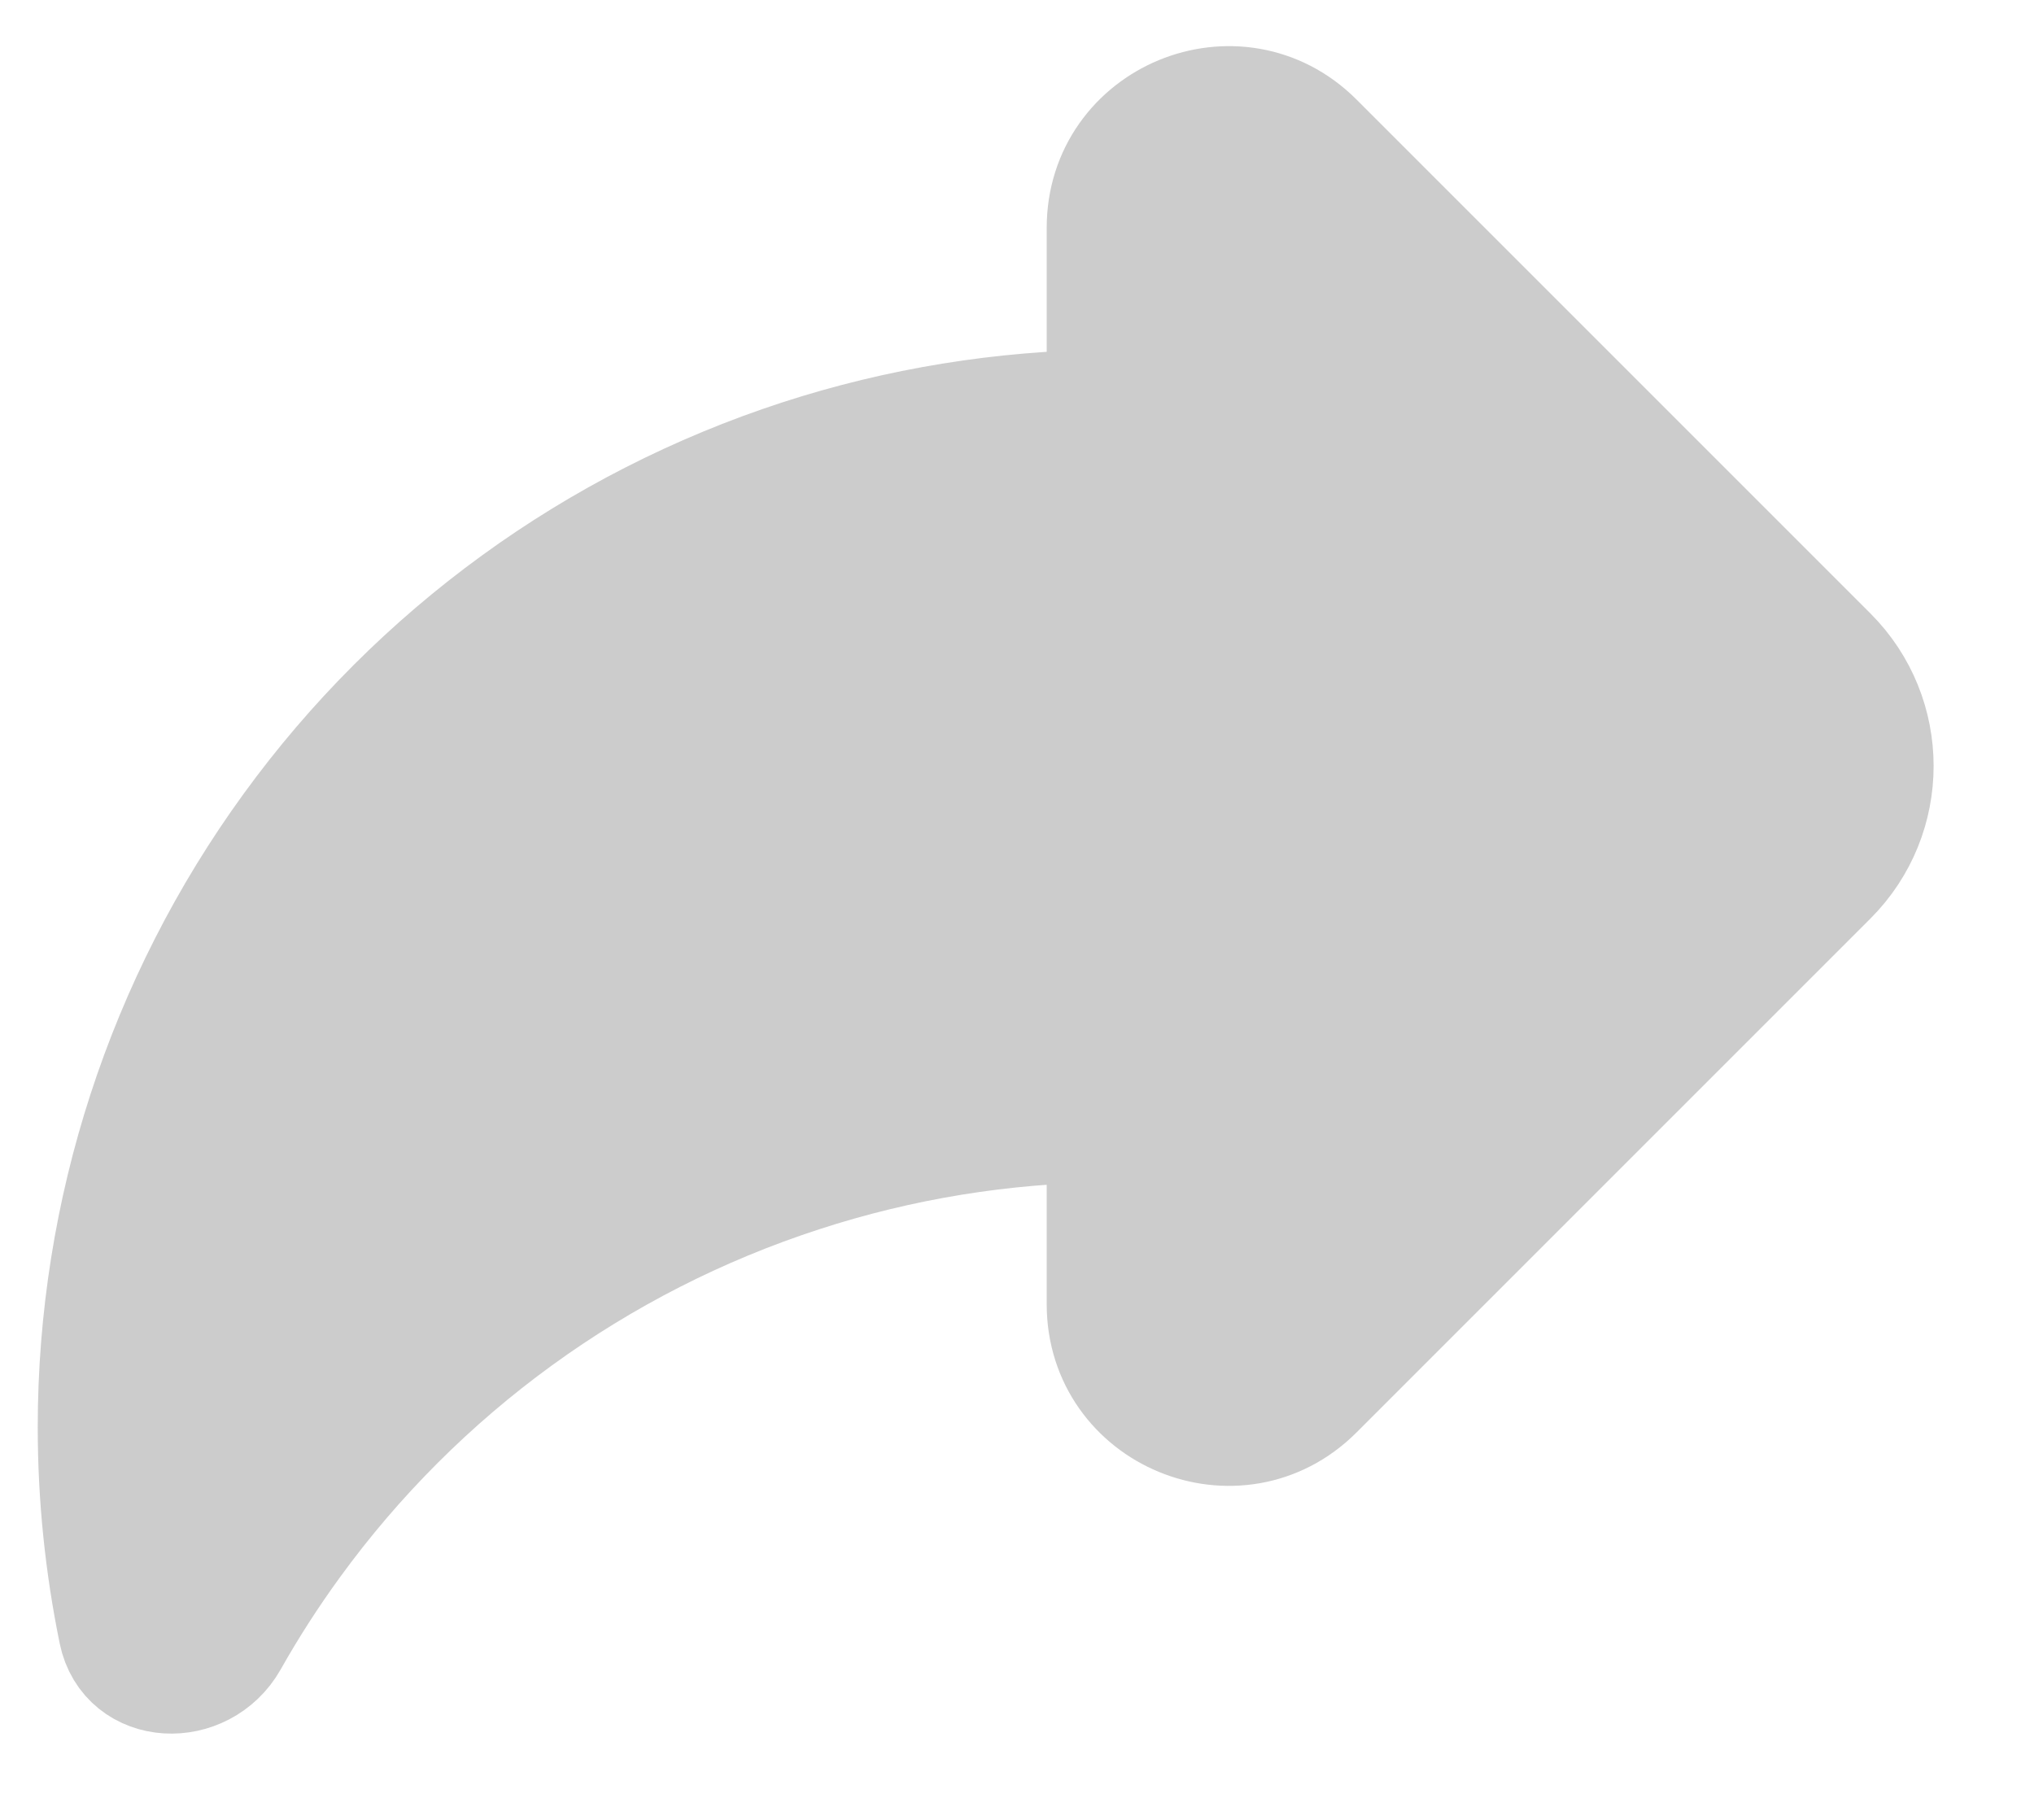
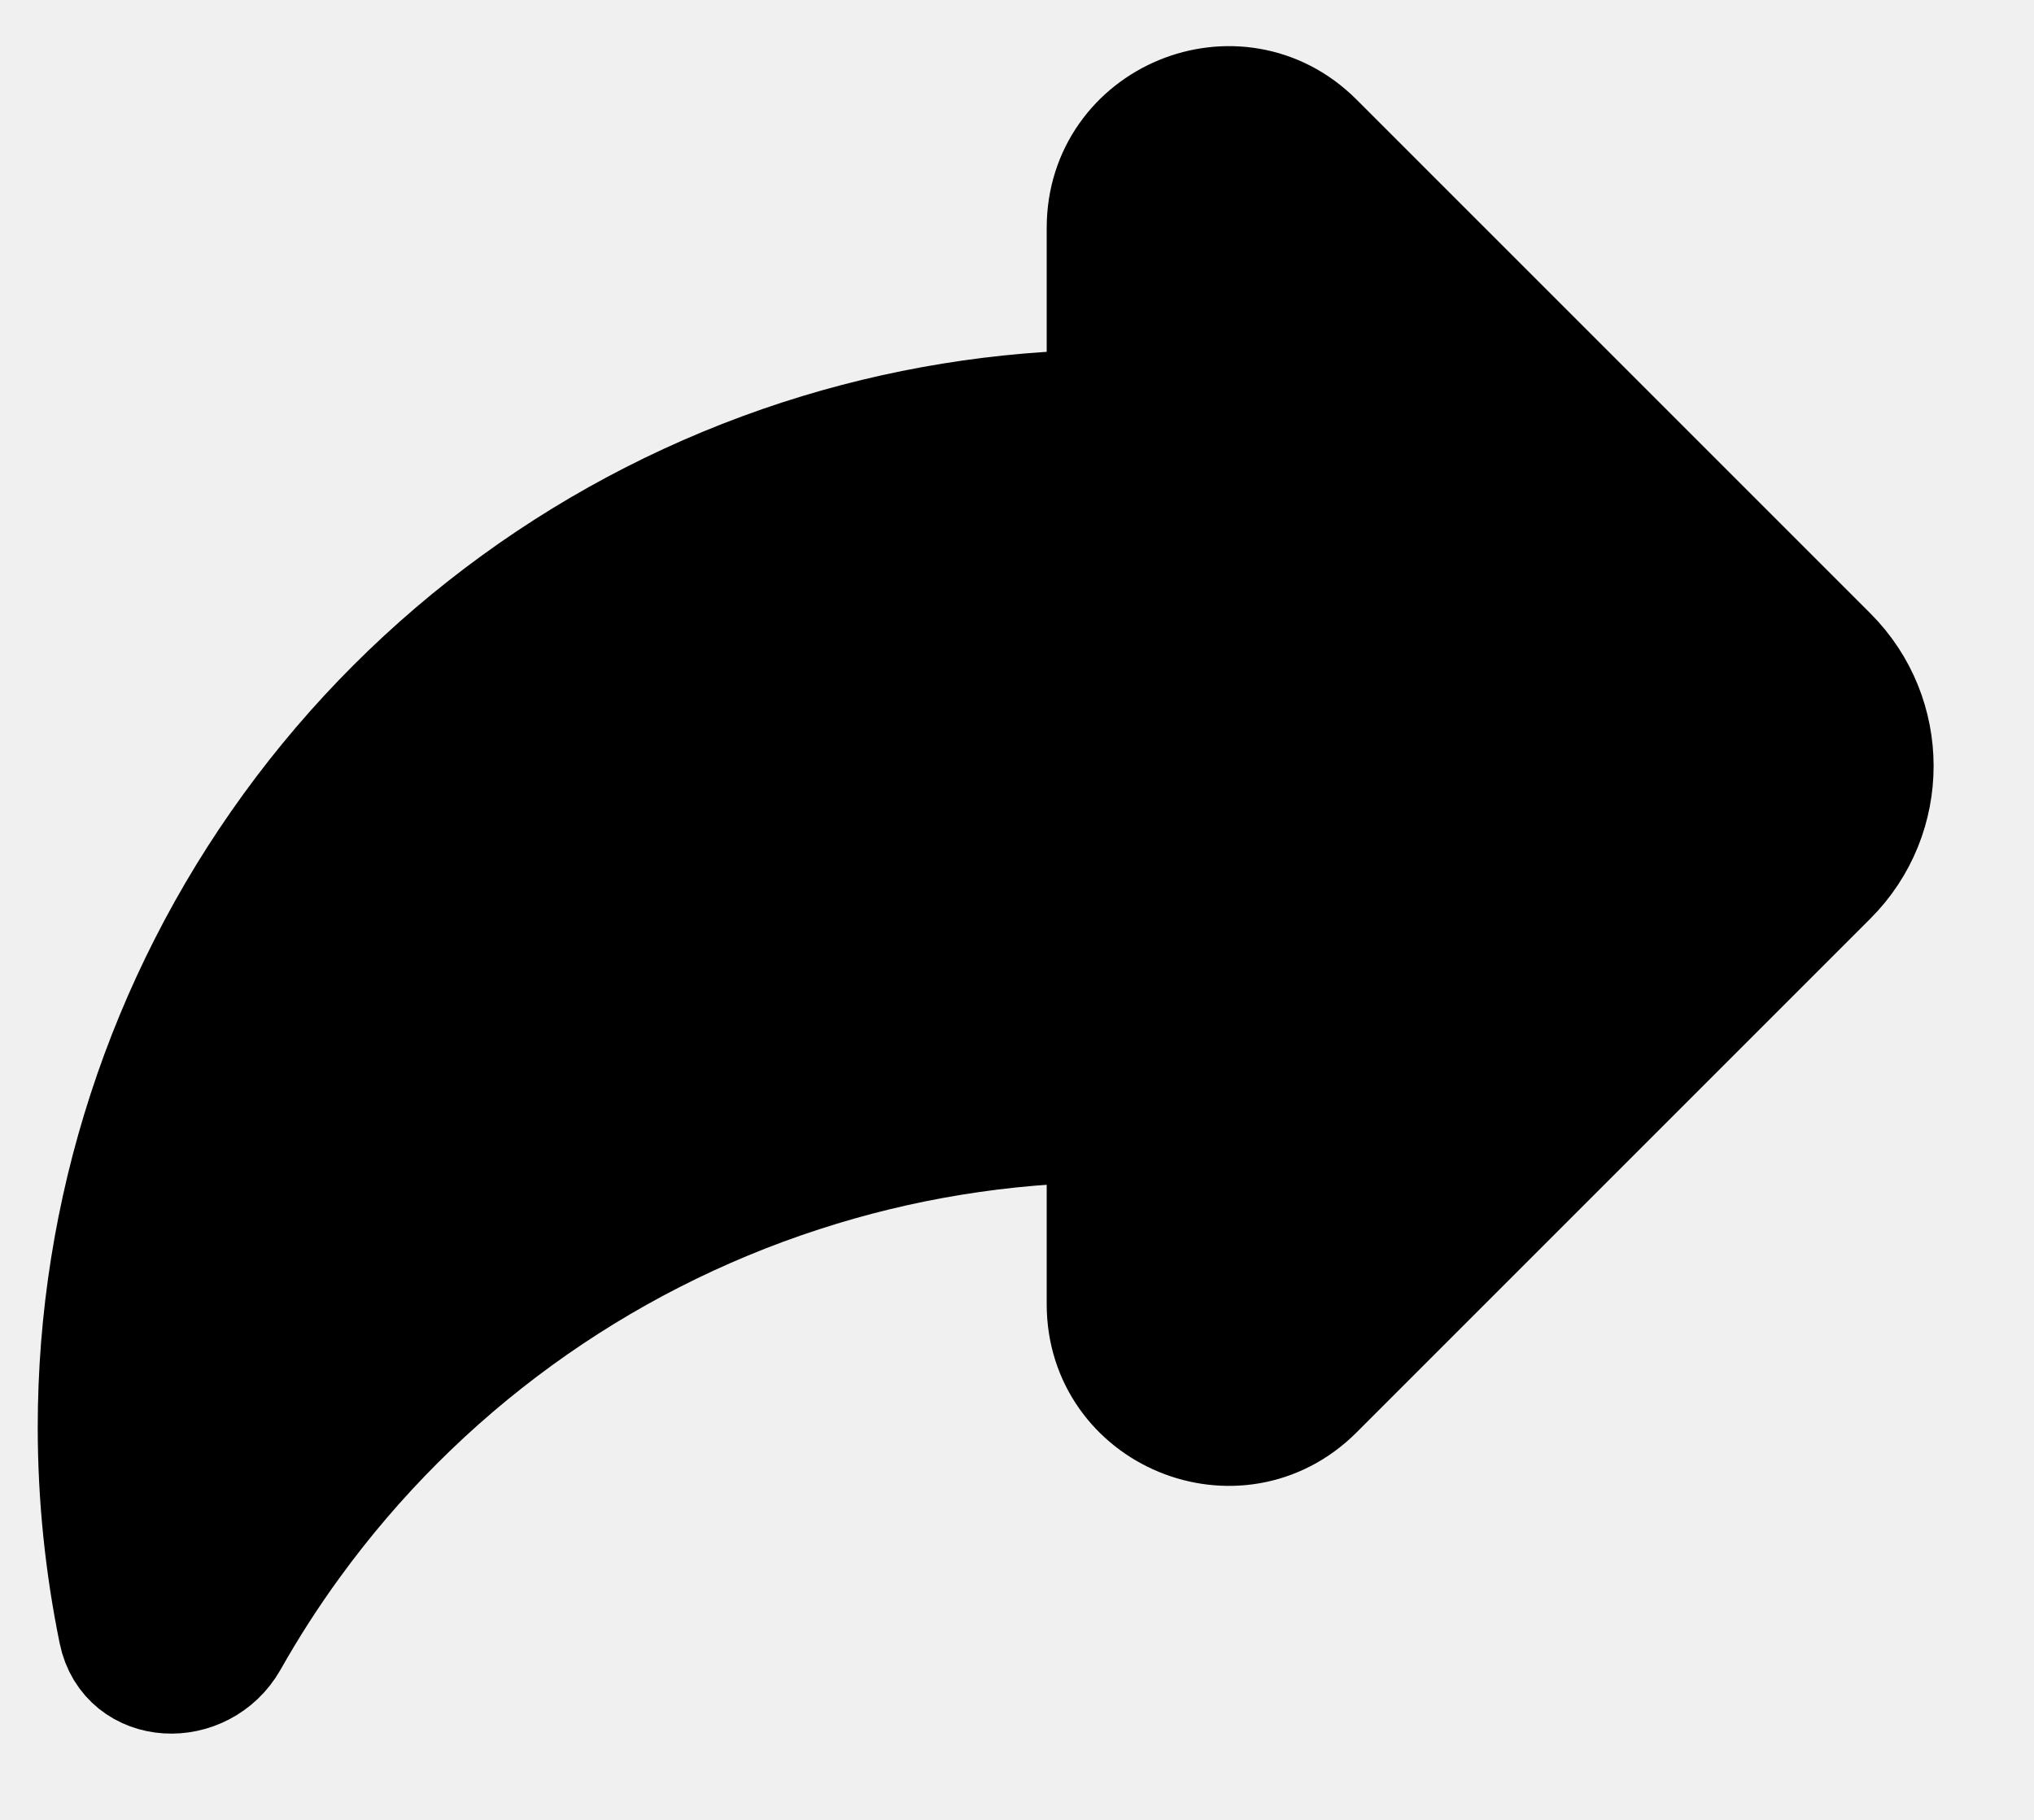
<svg xmlns="http://www.w3.org/2000/svg" width="19" height="17" viewBox="0 0 19 17" fill="none">
-   <rect width="19" height="17" fill="#EBEBEB" />
-   <g clip-path="url(#clip0_253:5)">
-     <rect width="360" height="1427" transform="translate(-73 -697)" fill="#F2F1F6" />
-     <rect x="-57" y="-22" width="328" height="60" rx="8" fill="white" />
-     <g opacity="0.2">
-       <path d="M10.333 2.128L10.333 12.184C10.333 13.198 11.56 13.706 12.278 12.989L17.08 8.187C17.649 7.617 17.649 6.694 17.08 6.124L12.278 1.322C11.56 0.605 10.333 1.113 10.333 2.128Z" fill="black" />
-       <path d="M7.48 4.287C8.407 3.986 9.37 3.831 10.333 3.822V10.489C9.37 10.498 8.407 10.653 7.48 10.955C5.57 11.575 3.905 12.785 2.725 14.409C2.511 14.703 2.315 15.008 2.138 15.322C1.885 15.769 1.205 15.744 1.102 15.241C0.974 14.616 0.908 13.977 0.908 13.332C0.908 11.324 1.544 9.367 2.725 7.742C3.905 6.117 5.57 4.908 7.48 4.287Z" fill="black" />
-       <path d="M10.333 2.128L10.333 12.184C10.333 13.198 11.56 13.706 12.278 12.989L17.08 8.187C17.649 7.617 17.649 6.694 17.08 6.124L12.278 1.322C11.56 0.605 10.333 1.113 10.333 2.128Z" stroke="black" stroke-width="1.111" stroke-linecap="round" stroke-linejoin="round" />
-       <path d="M7.48 4.287C8.407 3.986 9.37 3.831 10.333 3.822V10.489C9.37 10.498 8.407 10.653 7.48 10.955C5.57 11.575 3.905 12.785 2.725 14.409C2.511 14.703 2.315 15.008 2.138 15.322C1.885 15.769 1.205 15.744 1.102 15.241C0.974 14.616 0.908 13.977 0.908 13.332C0.908 11.324 1.544 9.367 2.725 7.742C3.905 6.117 5.57 4.908 7.48 4.287Z" stroke="black" stroke-width="1.111" stroke-linecap="round" stroke-linejoin="round" />
-     </g>
-   </g>
-   <defs>
-     <clipPath id="clip0_253:5">
-       <rect width="360" height="1427" fill="white" transform="translate(-73 -697)" />
-     </clipPath>
-   </defs>
+   <path d="M10.333 2.128L10.333 12.184C10.333 13.198 11.56 13.706 12.278 12.989L17.08 8.187C17.649 7.617 17.649 6.694 17.08 6.124L12.278 1.322C11.56 0.605 10.333 1.113 10.333 2.128Z" fill="black" />
+   <path d="M7.48 4.287C8.407 3.986 9.37 3.831 10.333 3.822V10.489C9.37 10.498 8.407 10.653 7.48 10.955C5.57 11.575 3.905 12.785 2.725 14.409C2.511 14.703 2.315 15.008 2.138 15.322C1.885 15.769 1.205 15.744 1.102 15.241C0.974 14.616 0.908 13.977 0.908 13.332C0.908 11.324 1.544 9.367 2.725 7.742C3.905 6.117 5.57 4.908 7.48 4.287Z" fill="black" />
+   <path d="M10.333 2.128L10.333 12.184C10.333 13.198 11.56 13.706 12.278 12.989L17.08 8.187C17.649 7.617 17.649 6.694 17.08 6.124L12.278 1.322C11.56 0.605 10.333 1.113 10.333 2.128Z" stroke="black" stroke-width="1.111" stroke-linecap="round" stroke-linejoin="round" />
+   <path d="M7.48 4.287C8.407 3.986 9.37 3.831 10.333 3.822V10.489C9.37 10.498 8.407 10.653 7.48 10.955C5.57 11.575 3.905 12.785 2.725 14.409C2.511 14.703 2.315 15.008 2.138 15.322C1.885 15.769 1.205 15.744 1.102 15.241C0.974 14.616 0.908 13.977 0.908 13.332C0.908 11.324 1.544 9.367 2.725 7.742C3.905 6.117 5.57 4.908 7.48 4.287Z" stroke="black" stroke-width="1.111" stroke-linecap="round" stroke-linejoin="round" />
</svg>
